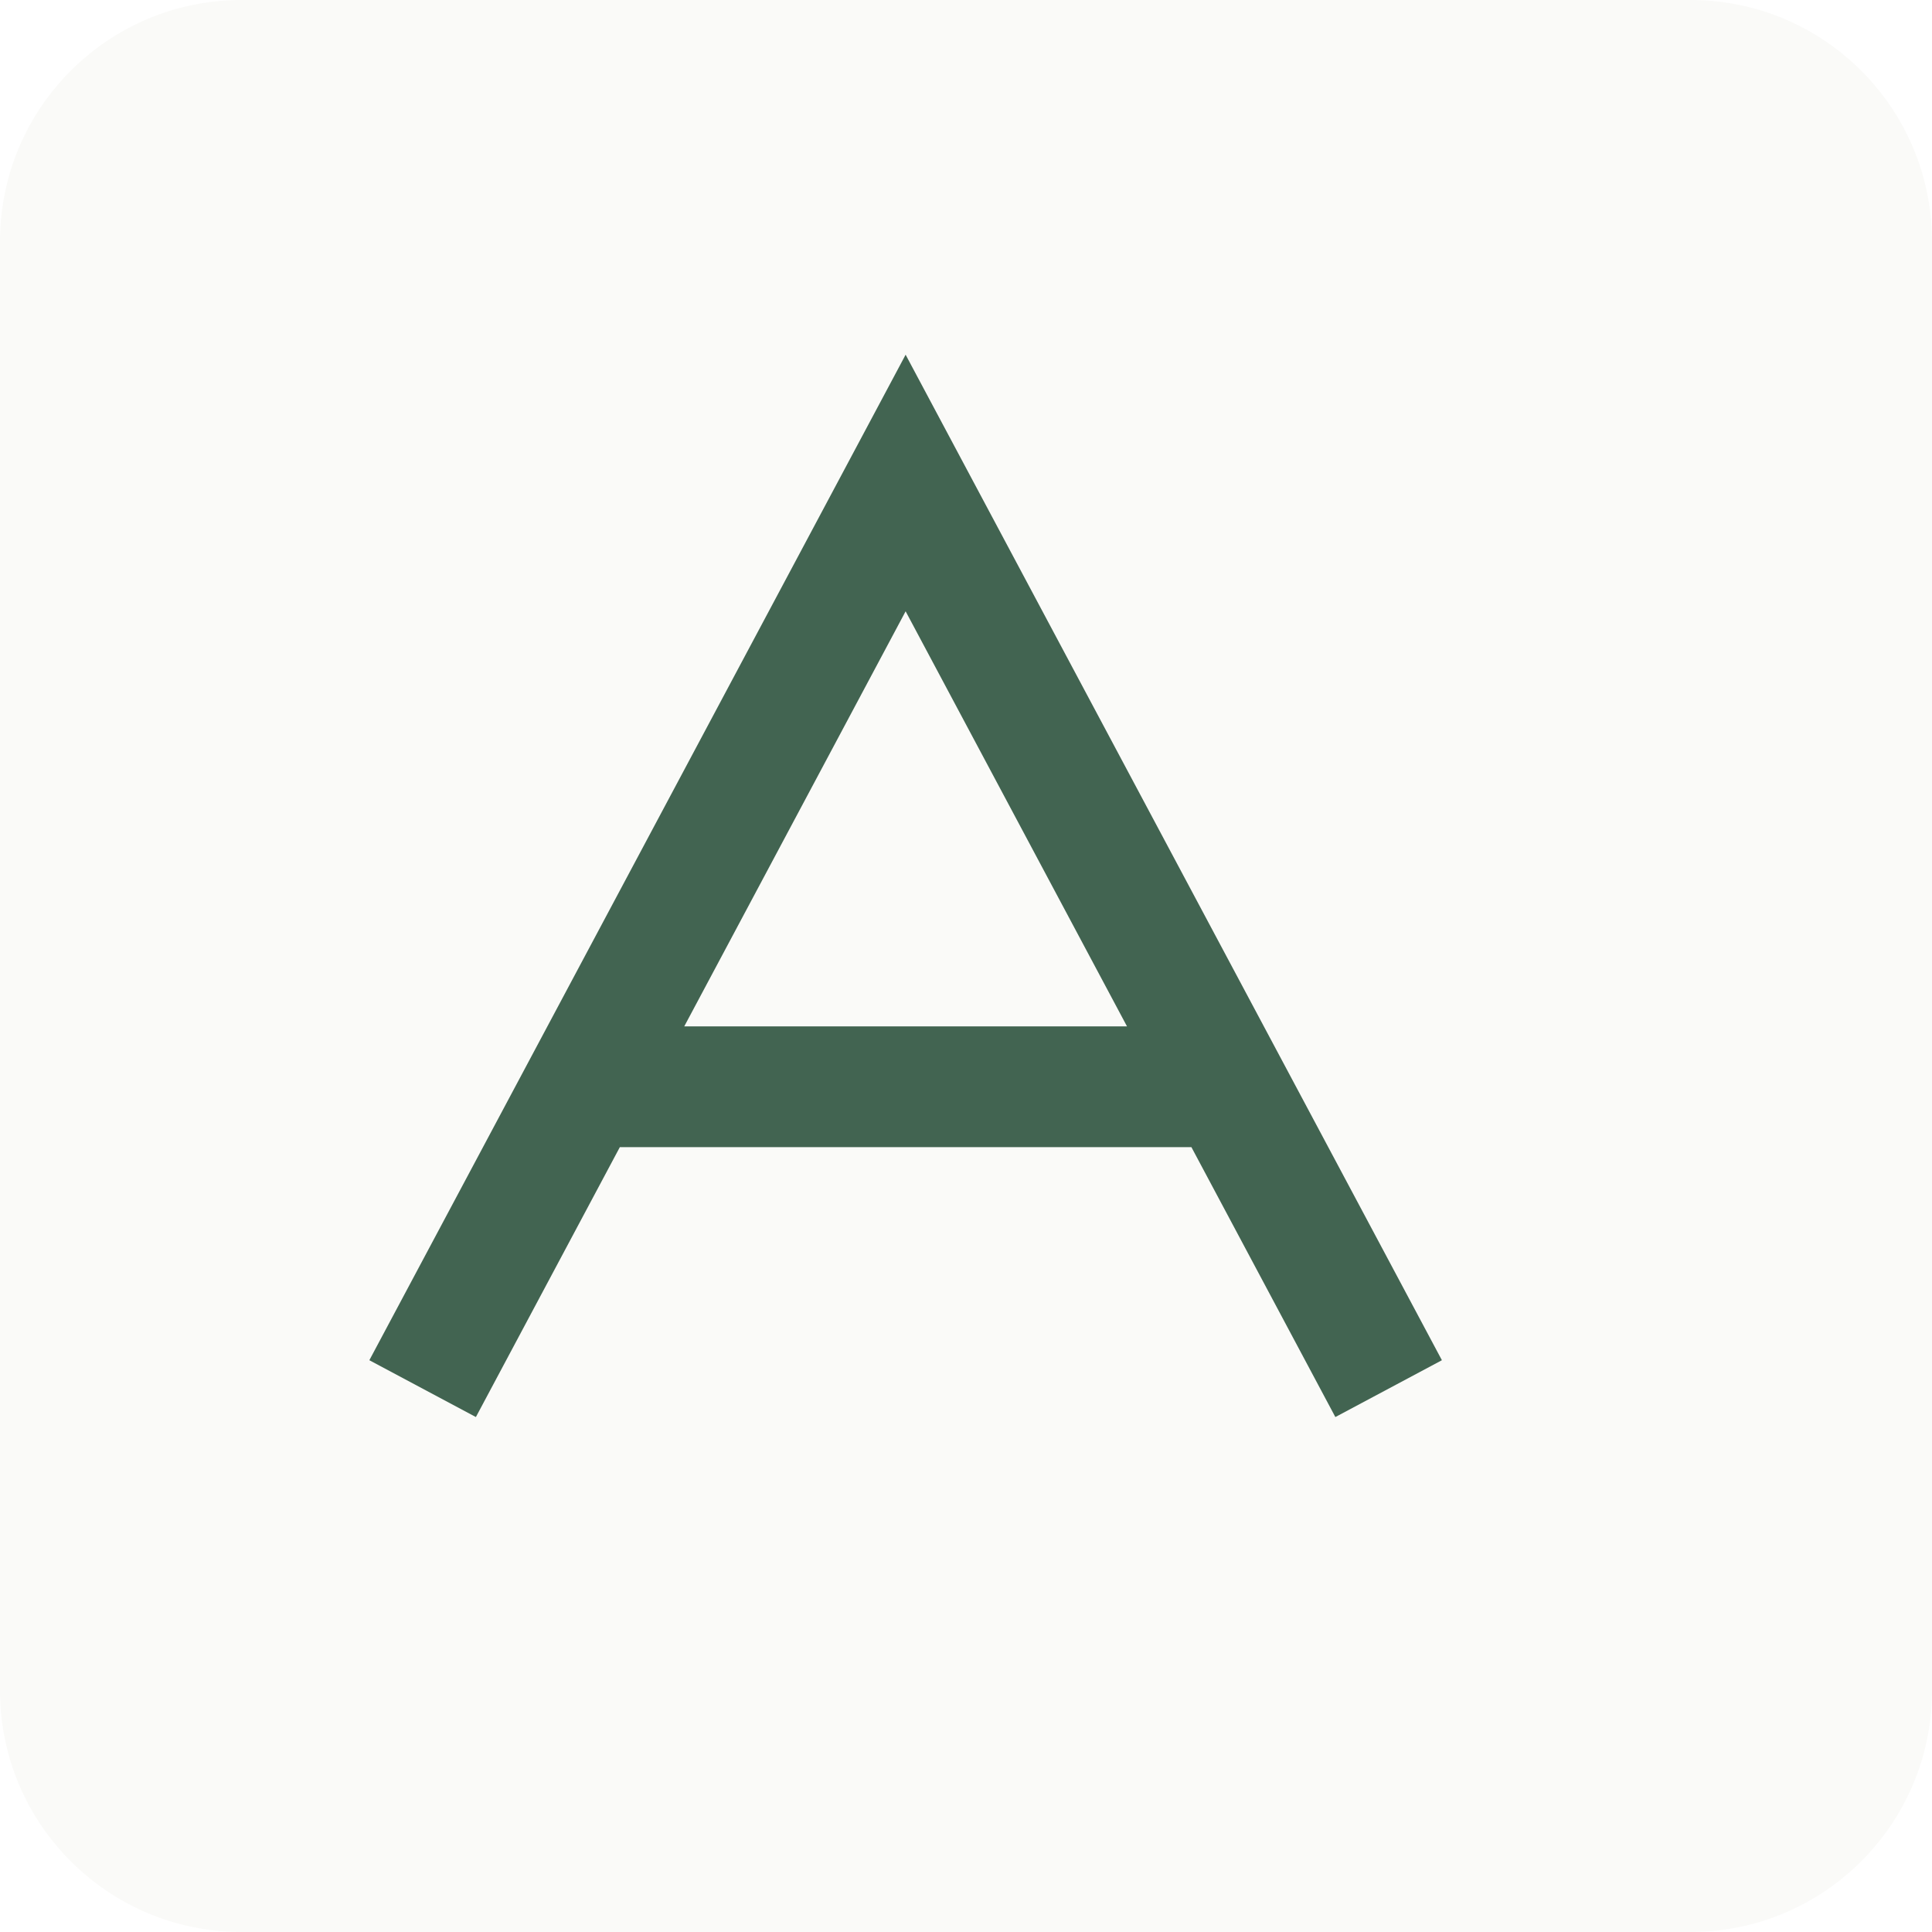
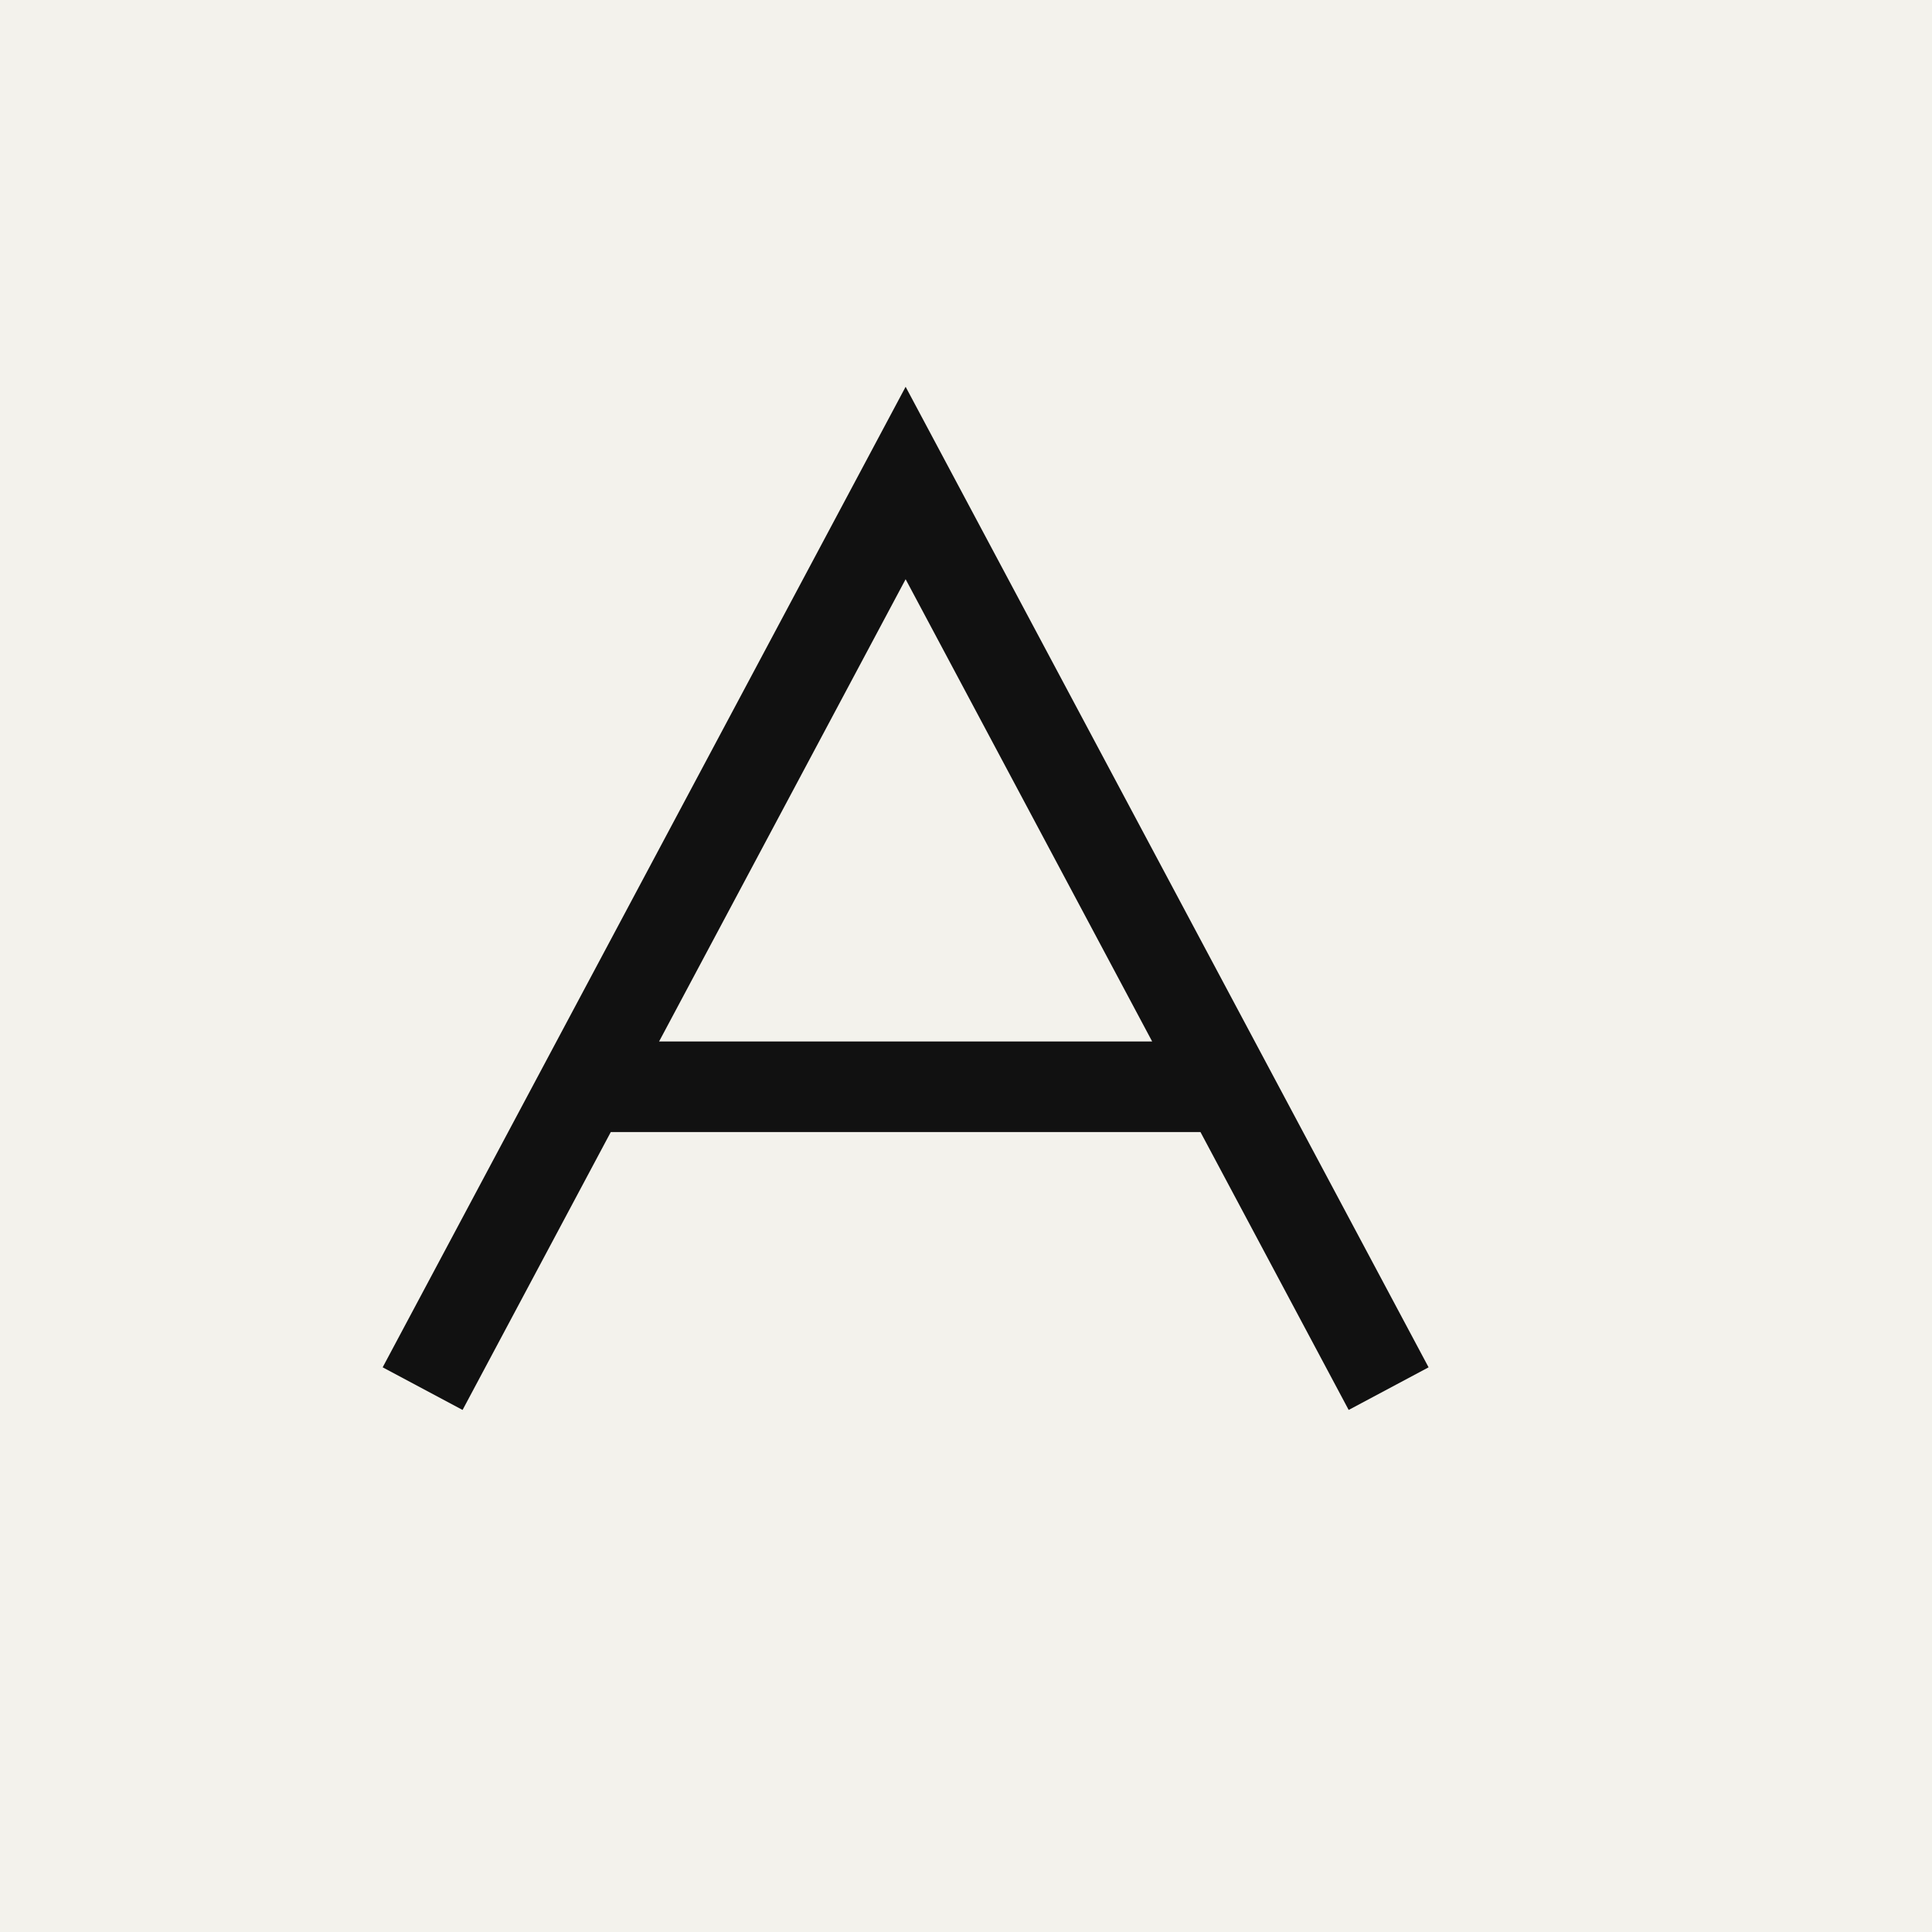
<svg xmlns="http://www.w3.org/2000/svg" viewBox="0 0 32 32">
-   <rect width="32" height="32" rx="4" fill="#fafaf8" />
-   <path d="m7 23 8-15 8 15m-13-5h10" stroke="#426451" stroke-width="2" fill="none" />
+   <rect width="32" height="32" fill="#f3f2ec" />
+   <path d="m7 23 8-15 8 15m-13-5h10" stroke="#111111" stroke-width="1.5" fill="none" />
</svg>
